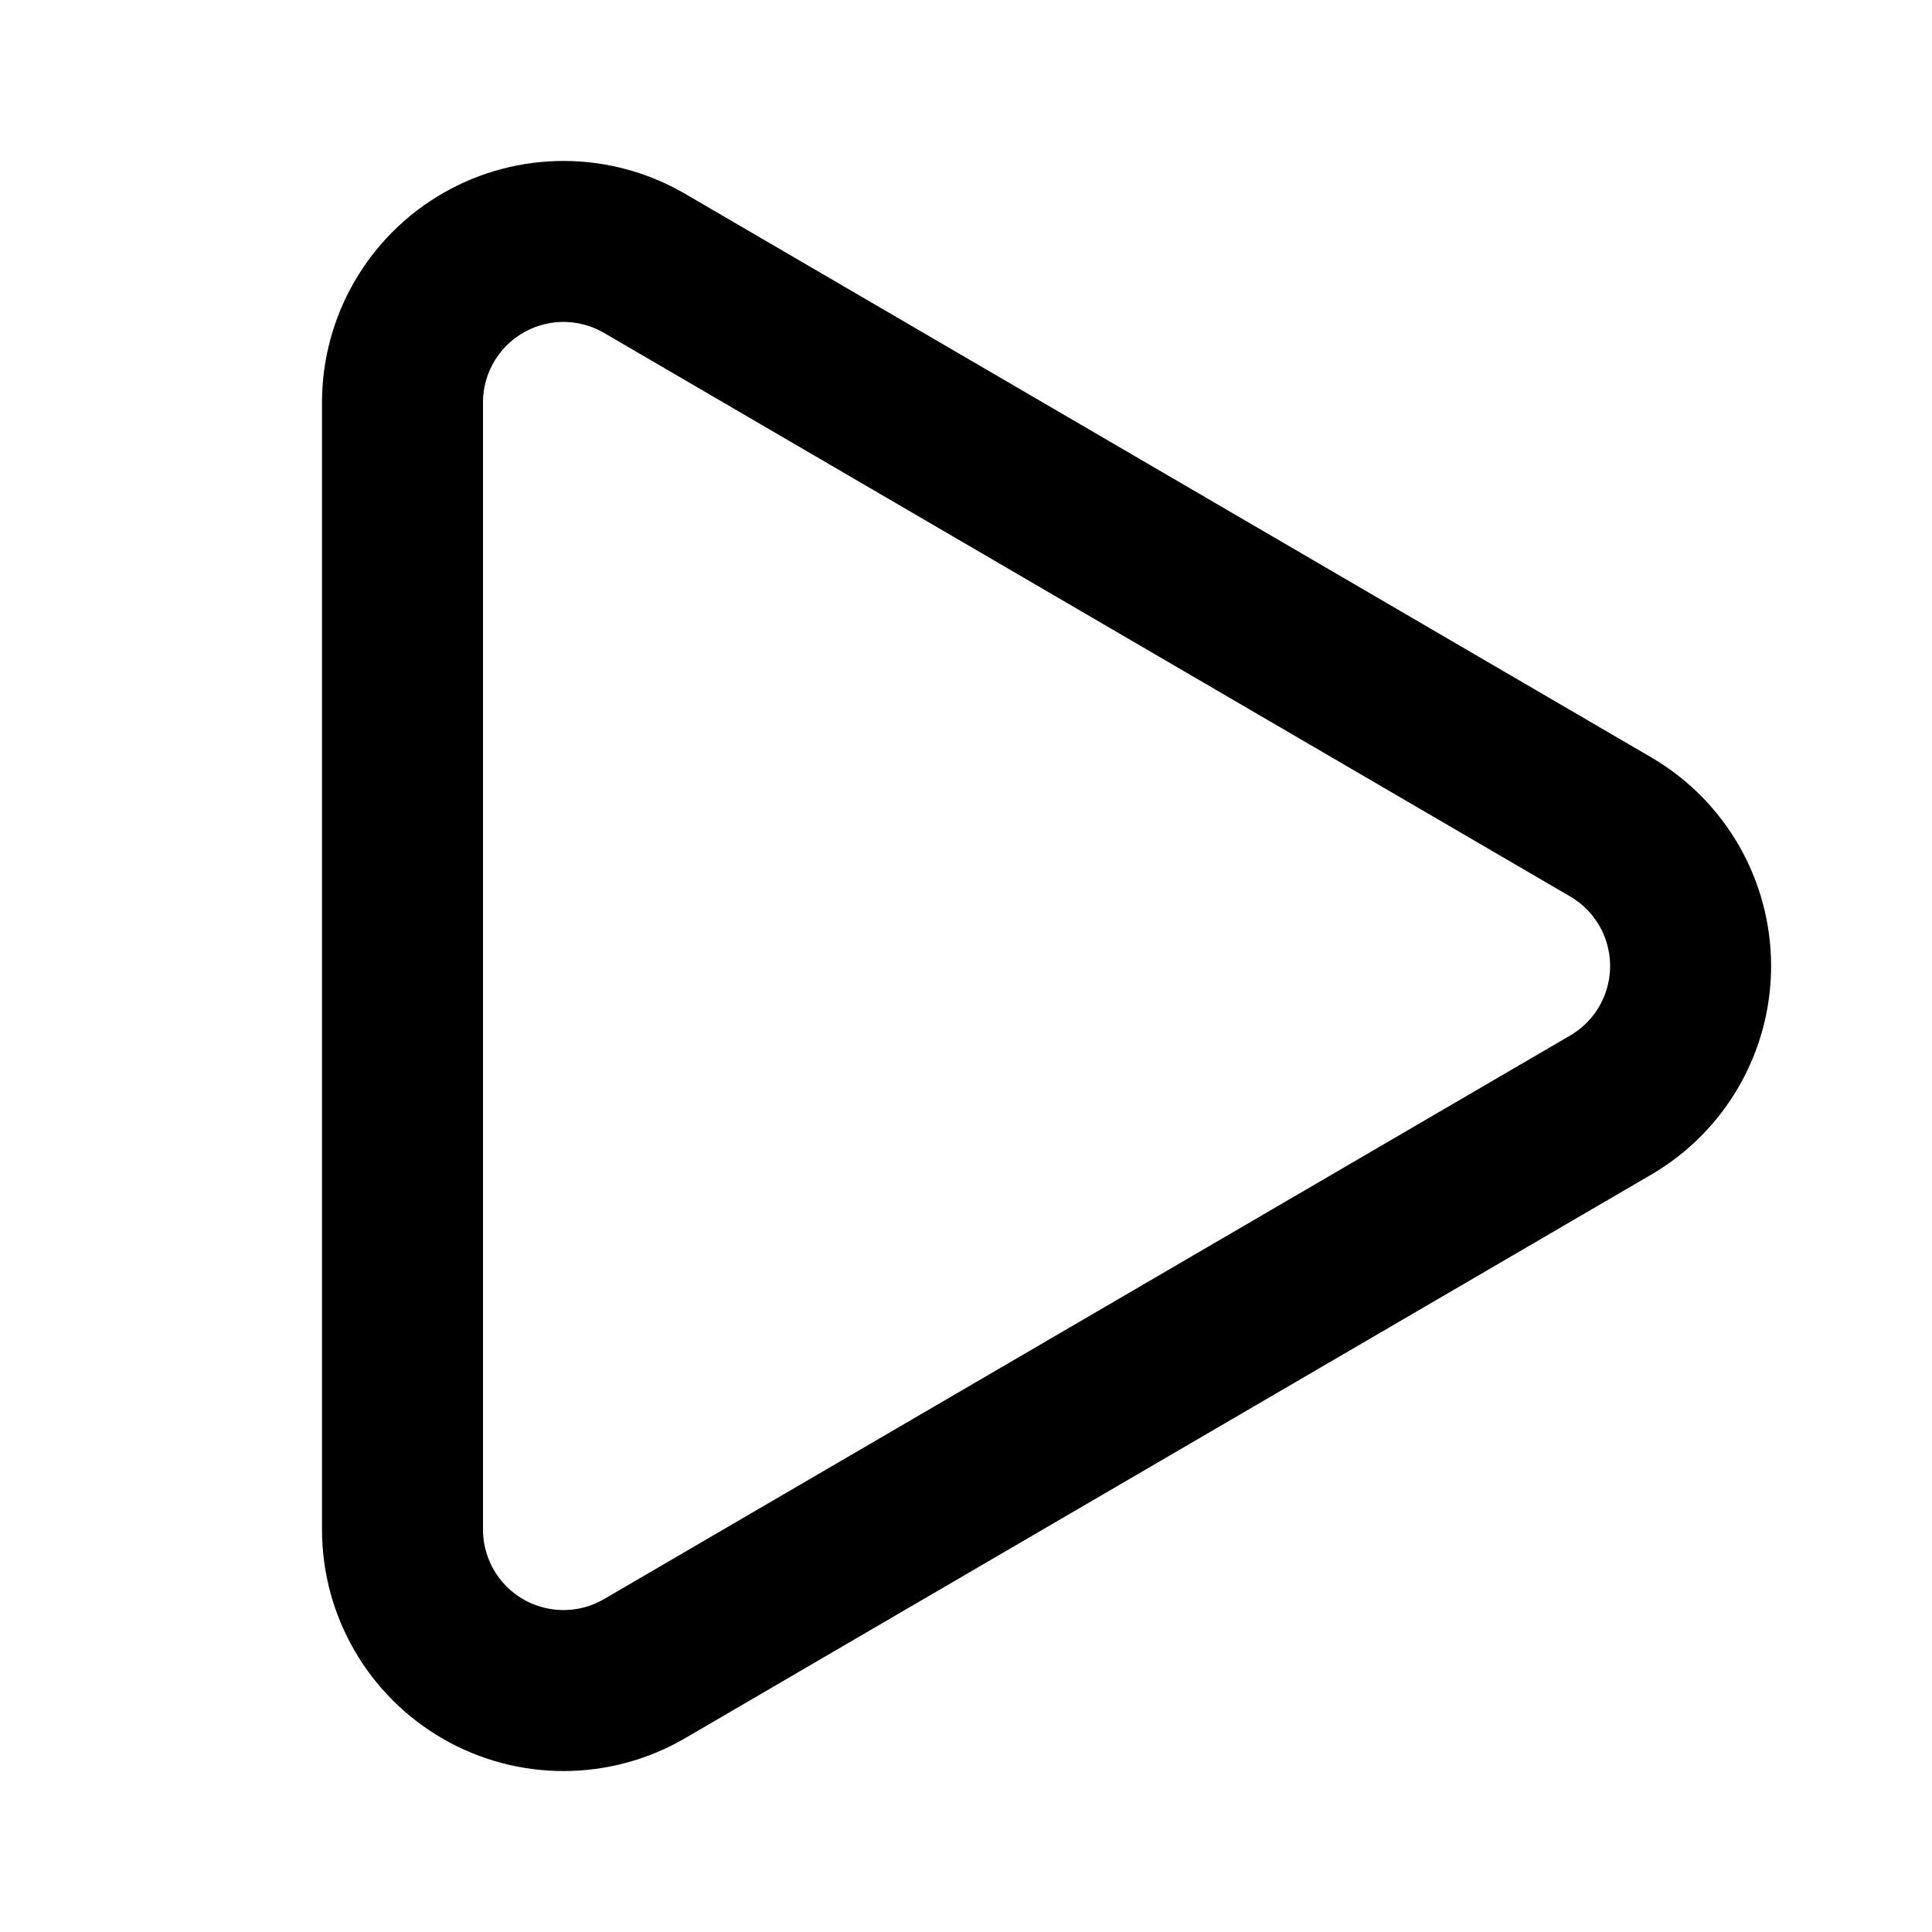
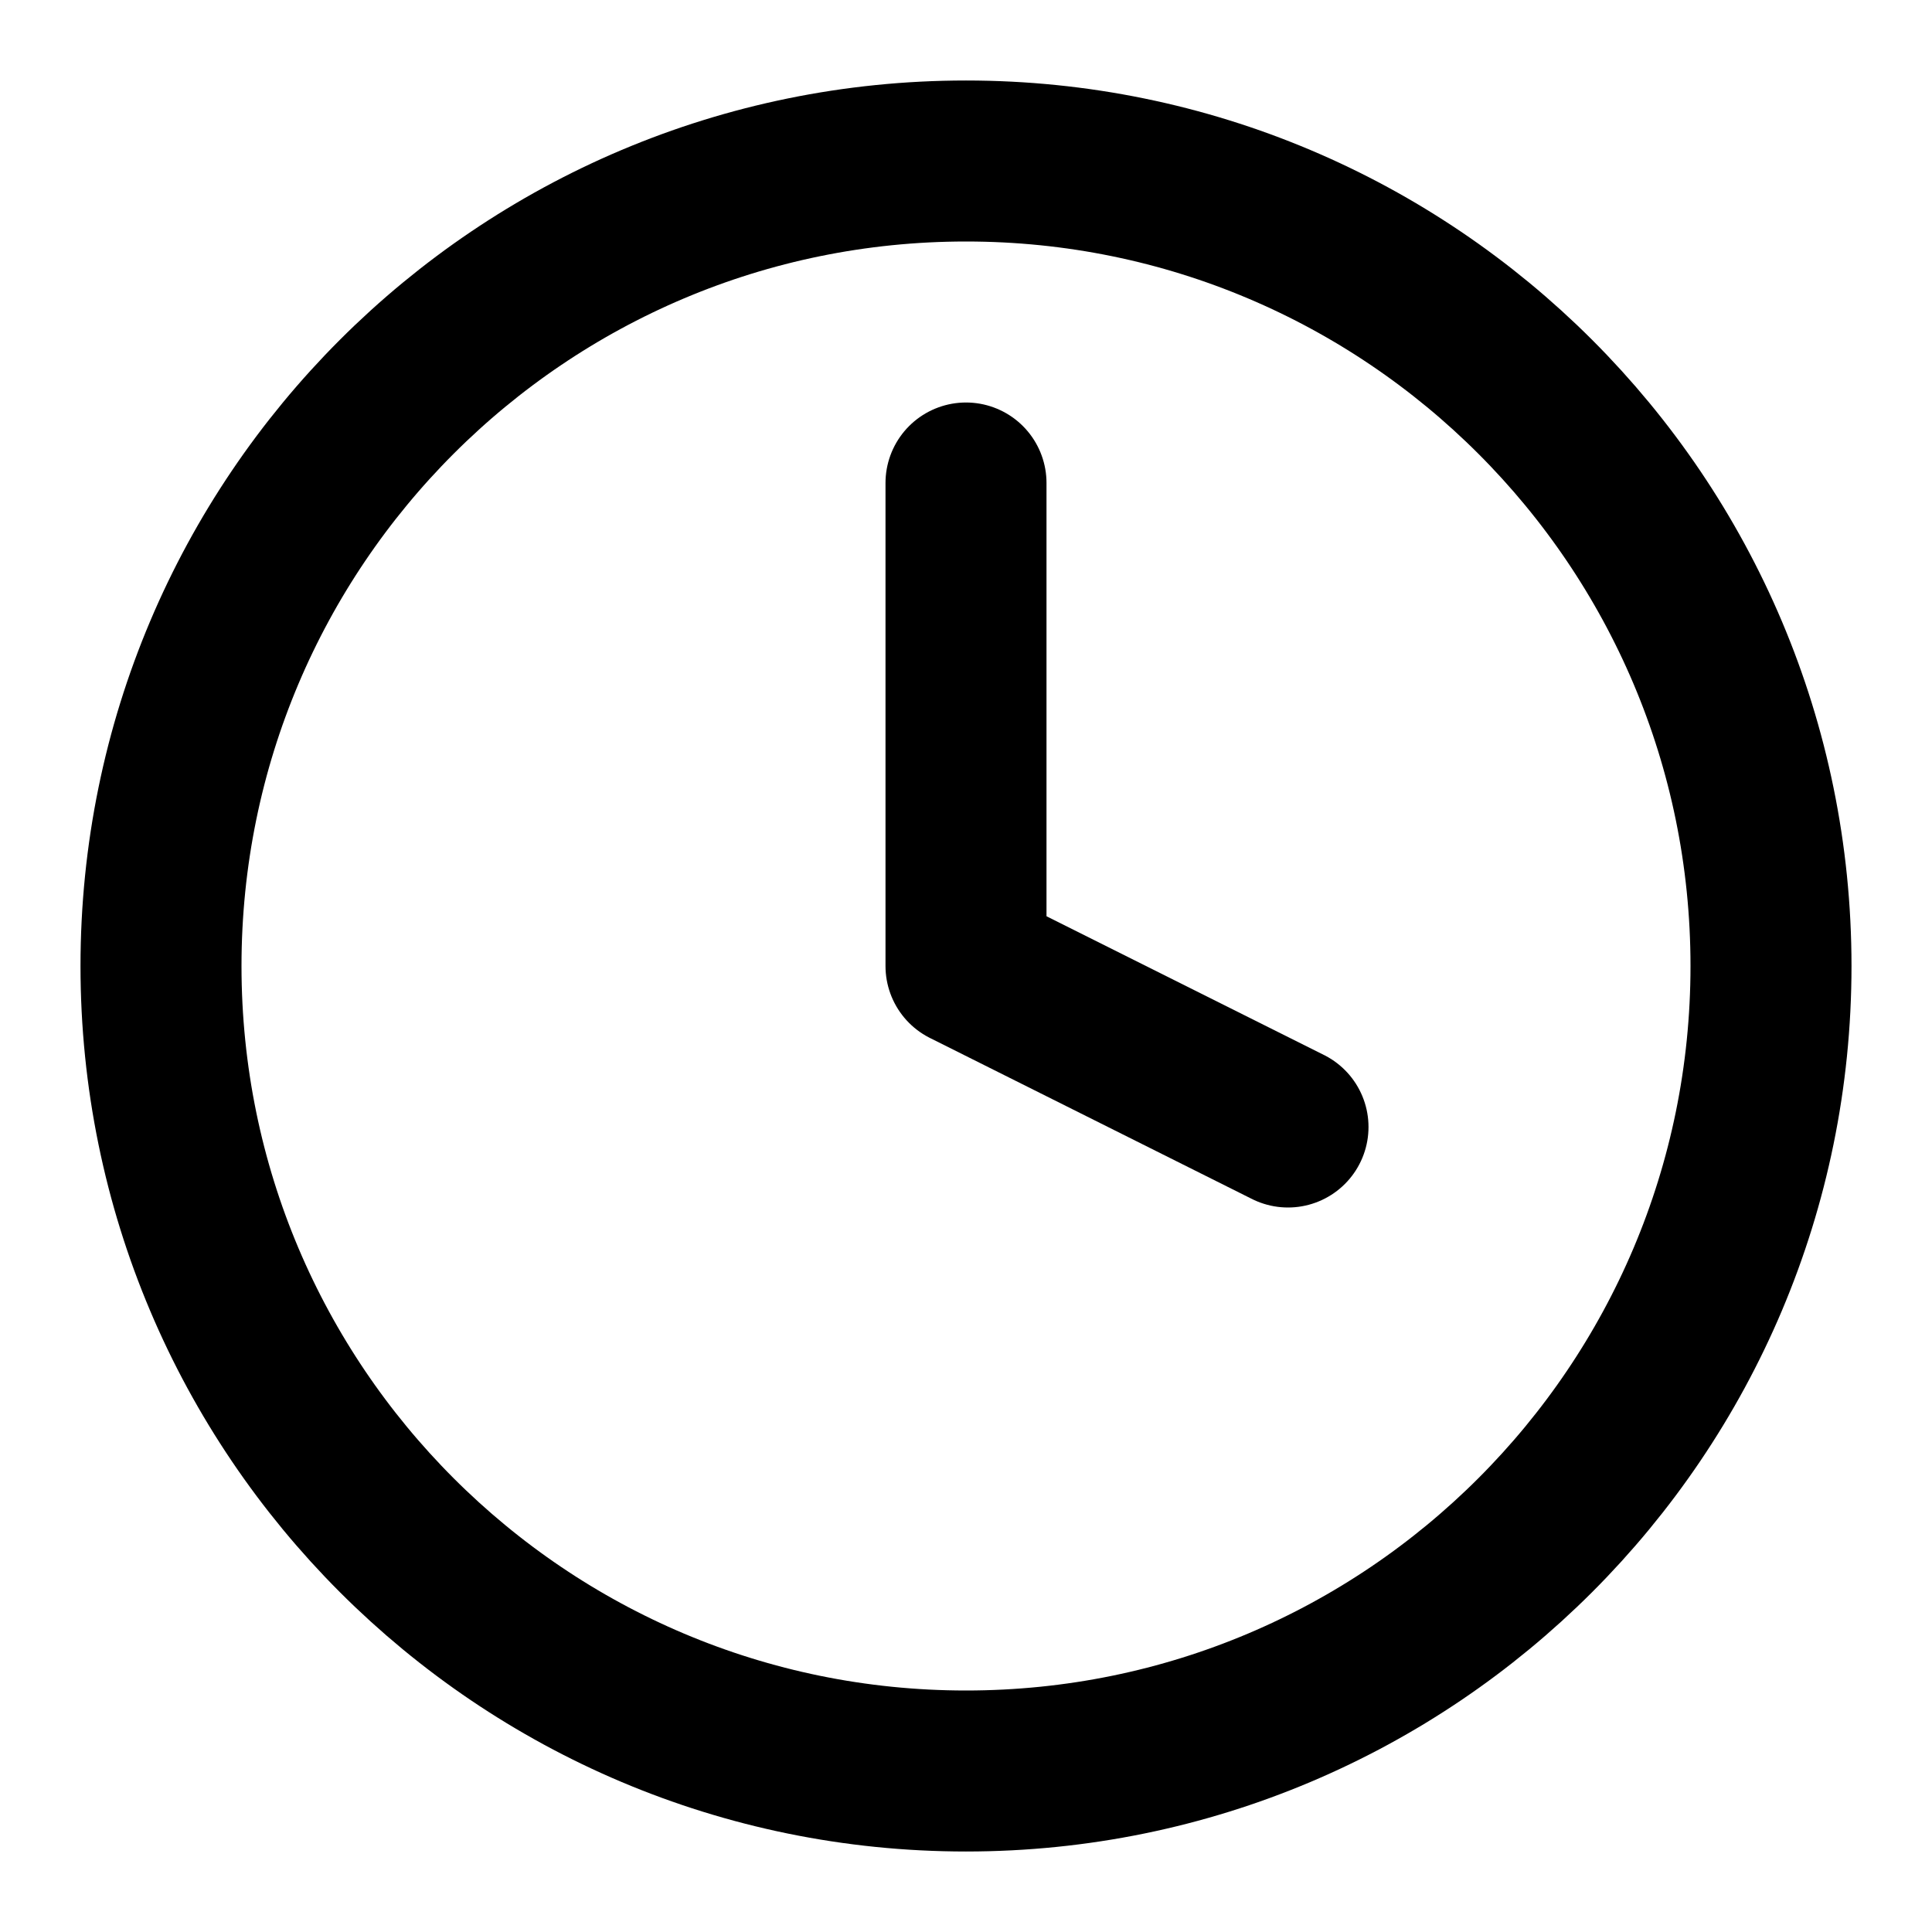
<svg xmlns="http://www.w3.org/2000/svg" width="24" height="24" viewBox="0 0 24 24" fill="none" stroke="currentColor" stroke-width="2" stroke-linecap="round" stroke-linejoin="round">
-   <path d="M5 5a2 2 0 0 1 3.008-1.728l11.997 6.998a2 2 0 0 1 .003 3.458l-12 7A2 2 0 0 1 5 19z" />
+   <circle cx="12" cy="12" r="10" />
+   <path d="M12 6v6l4 2" />
</svg>
